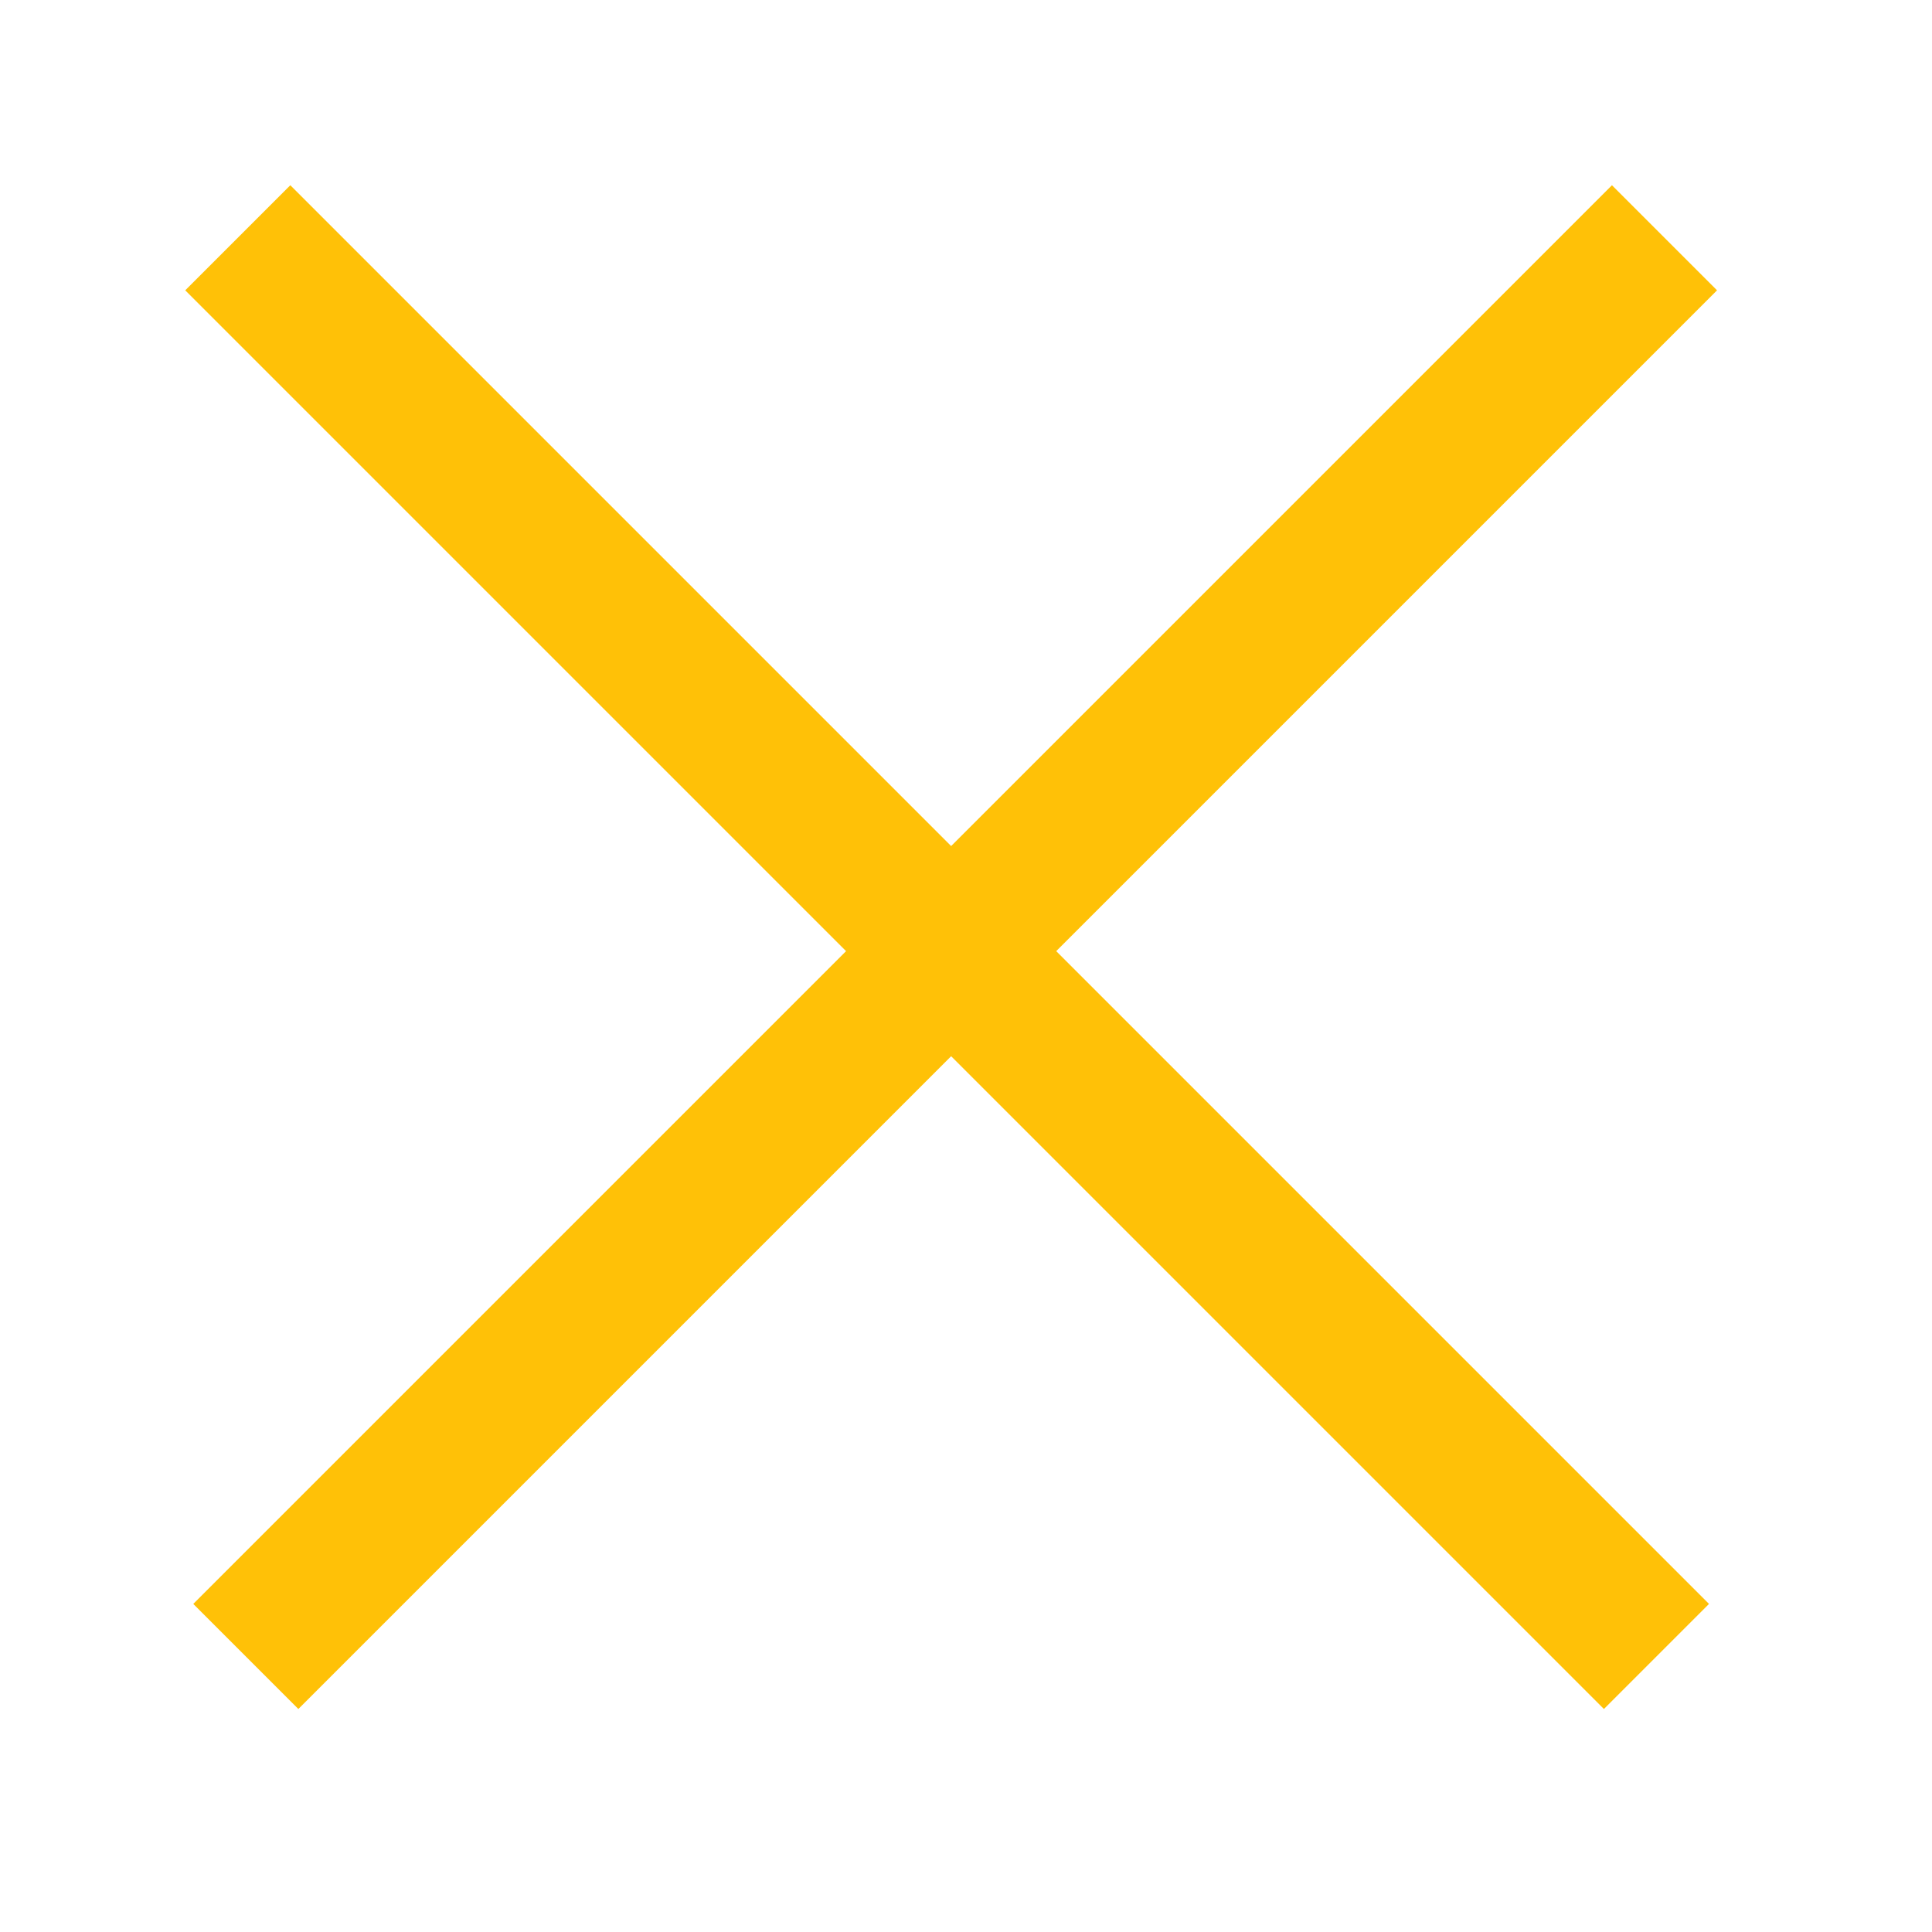
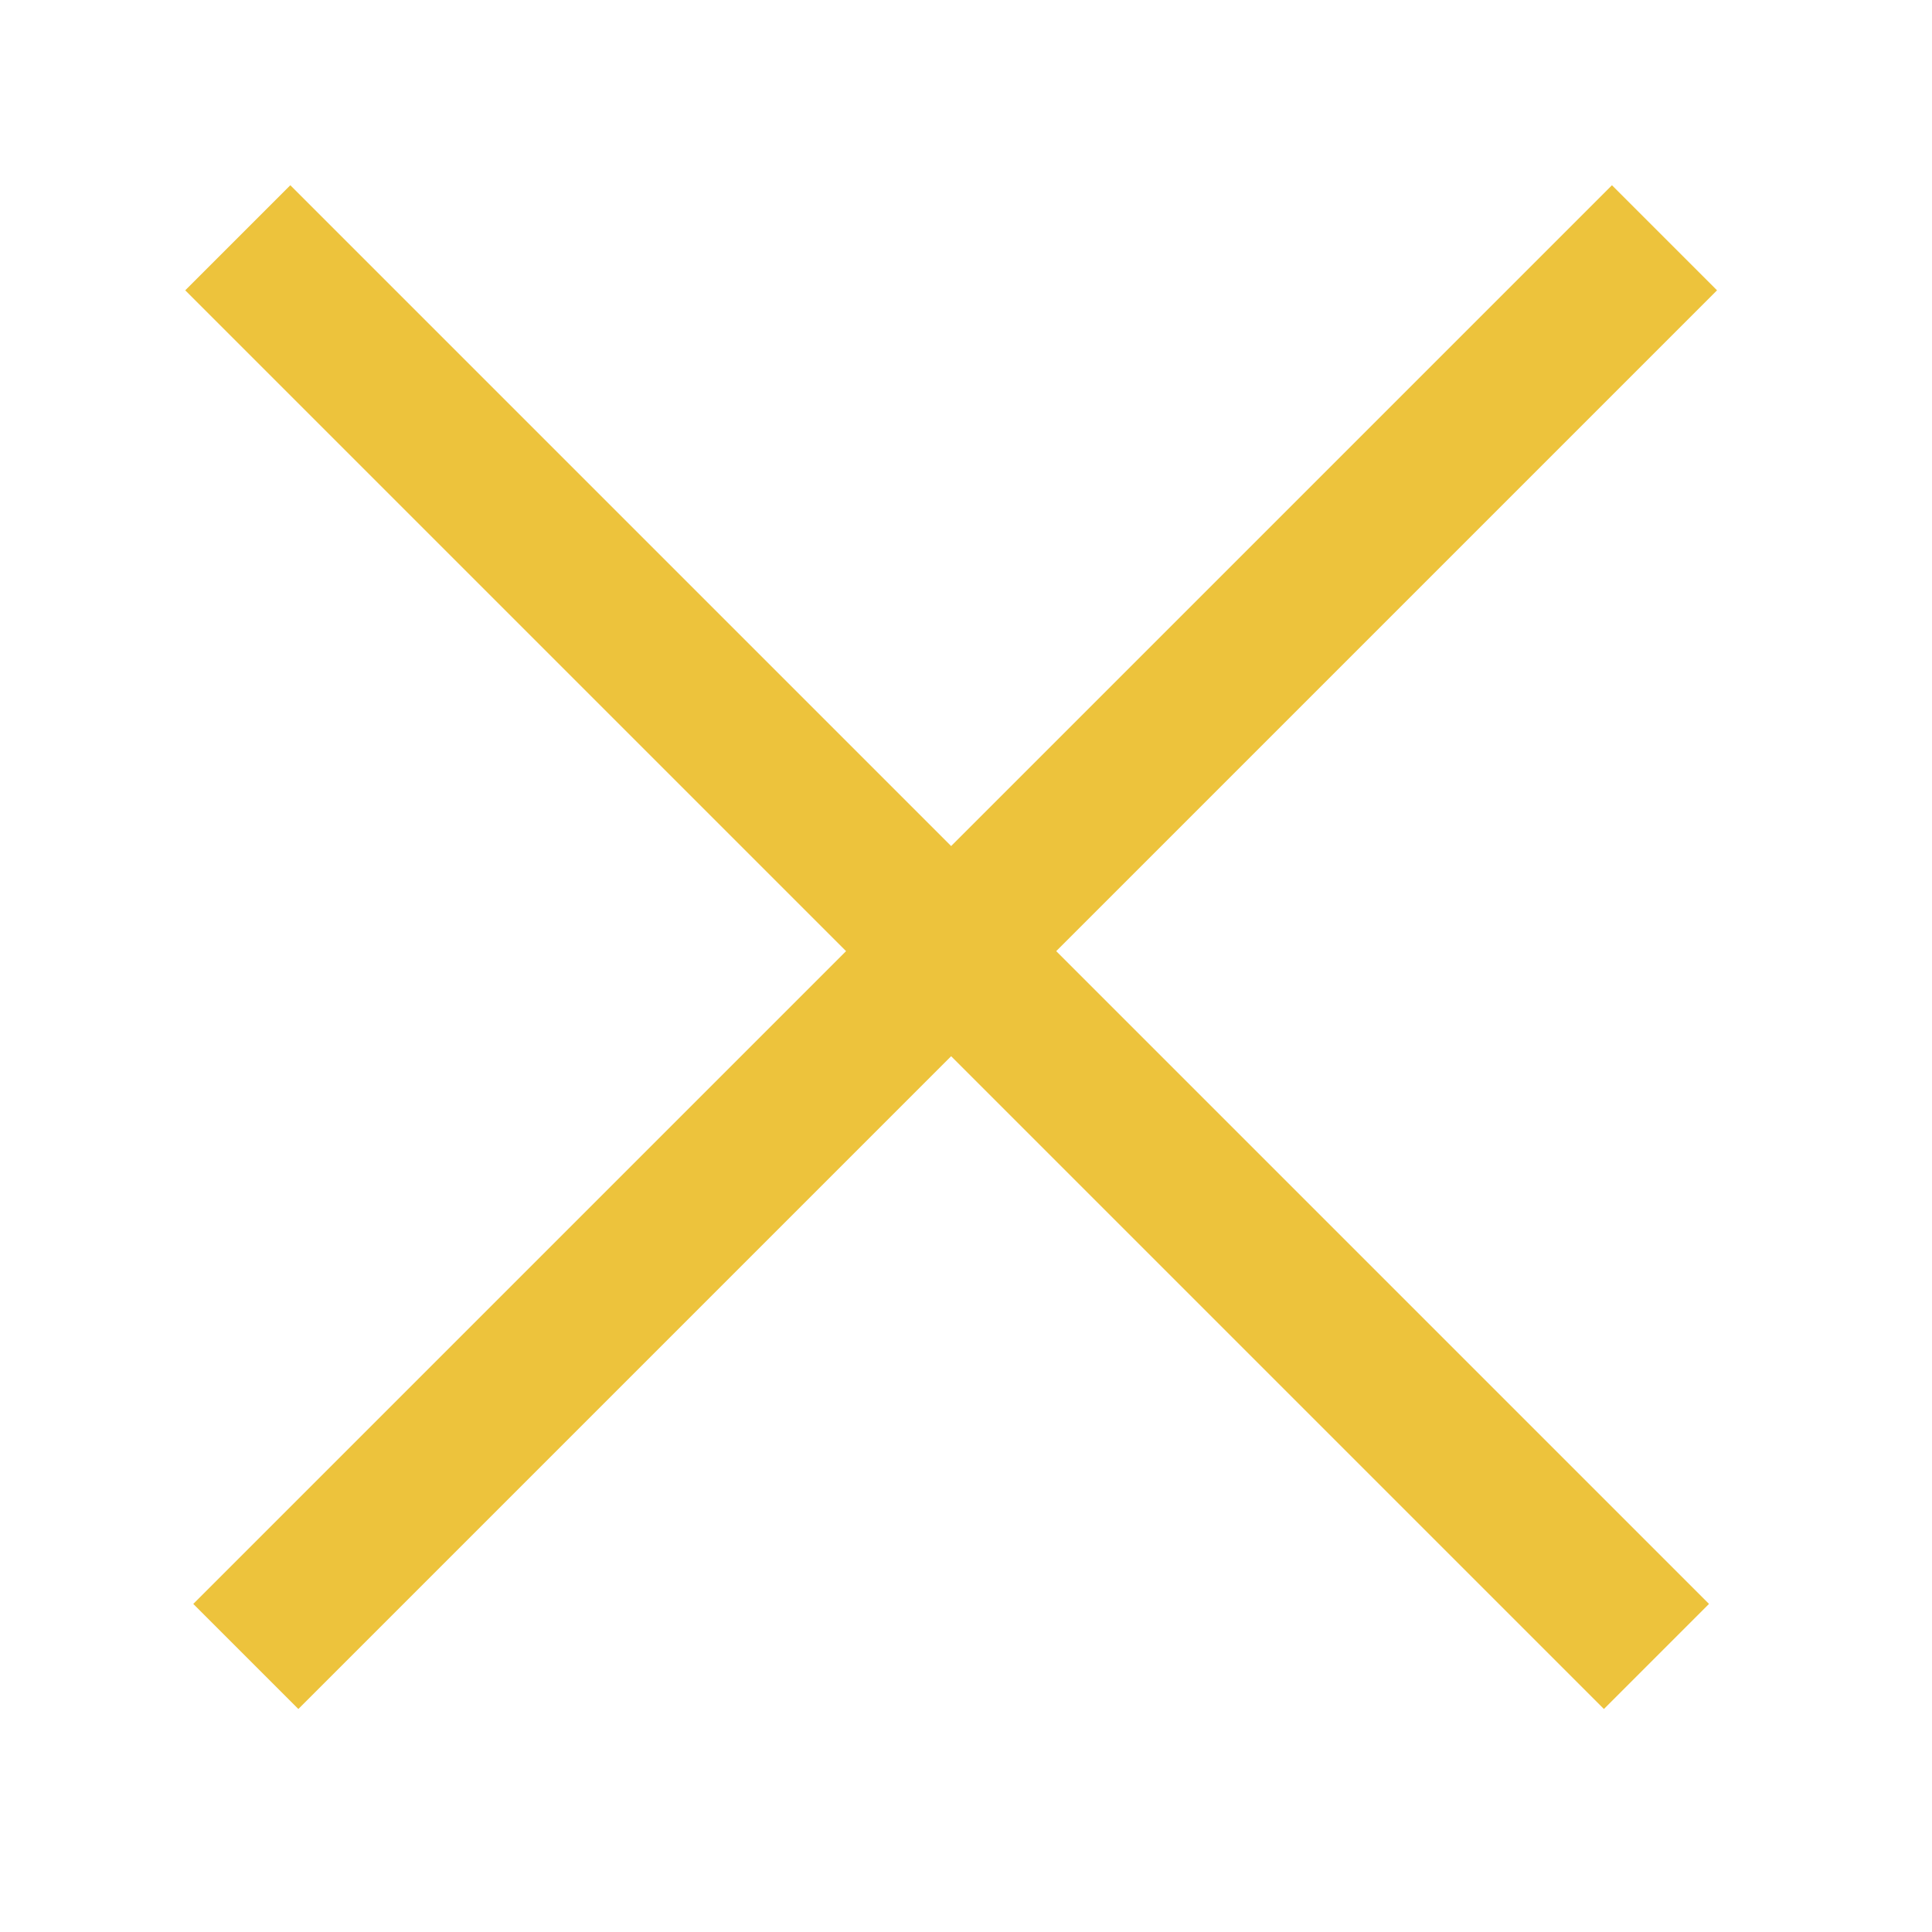
<svg xmlns="http://www.w3.org/2000/svg" viewBox="0 0 130 130">
  <g class="currentLayer">
-     <path d="M16,16L112,112" fill="none" fill-opacity="1" stroke="#ffc107" stroke-opacity="1" stroke-width="10" stroke-dasharray="135,764" />
-     <path d="M112,16L16,112" fill="none" fill-opacity="1" stroke="#ffc107" stroke-opacity="1" stroke-width="10" stroke-dasharray="135,764" />
+     <path d="M16,16L112,112" fill="none" fill-opacity="1" stroke="#edc33c" stroke-opacity="1" stroke-width="10" stroke-dasharray="135,764" />
+     <path d="M112,16L16,112" fill="none" fill-opacity="1" stroke="#edc33c" stroke-opacity="1" stroke-width="10" stroke-dasharray="135,764" />
  </g>
</svg>
